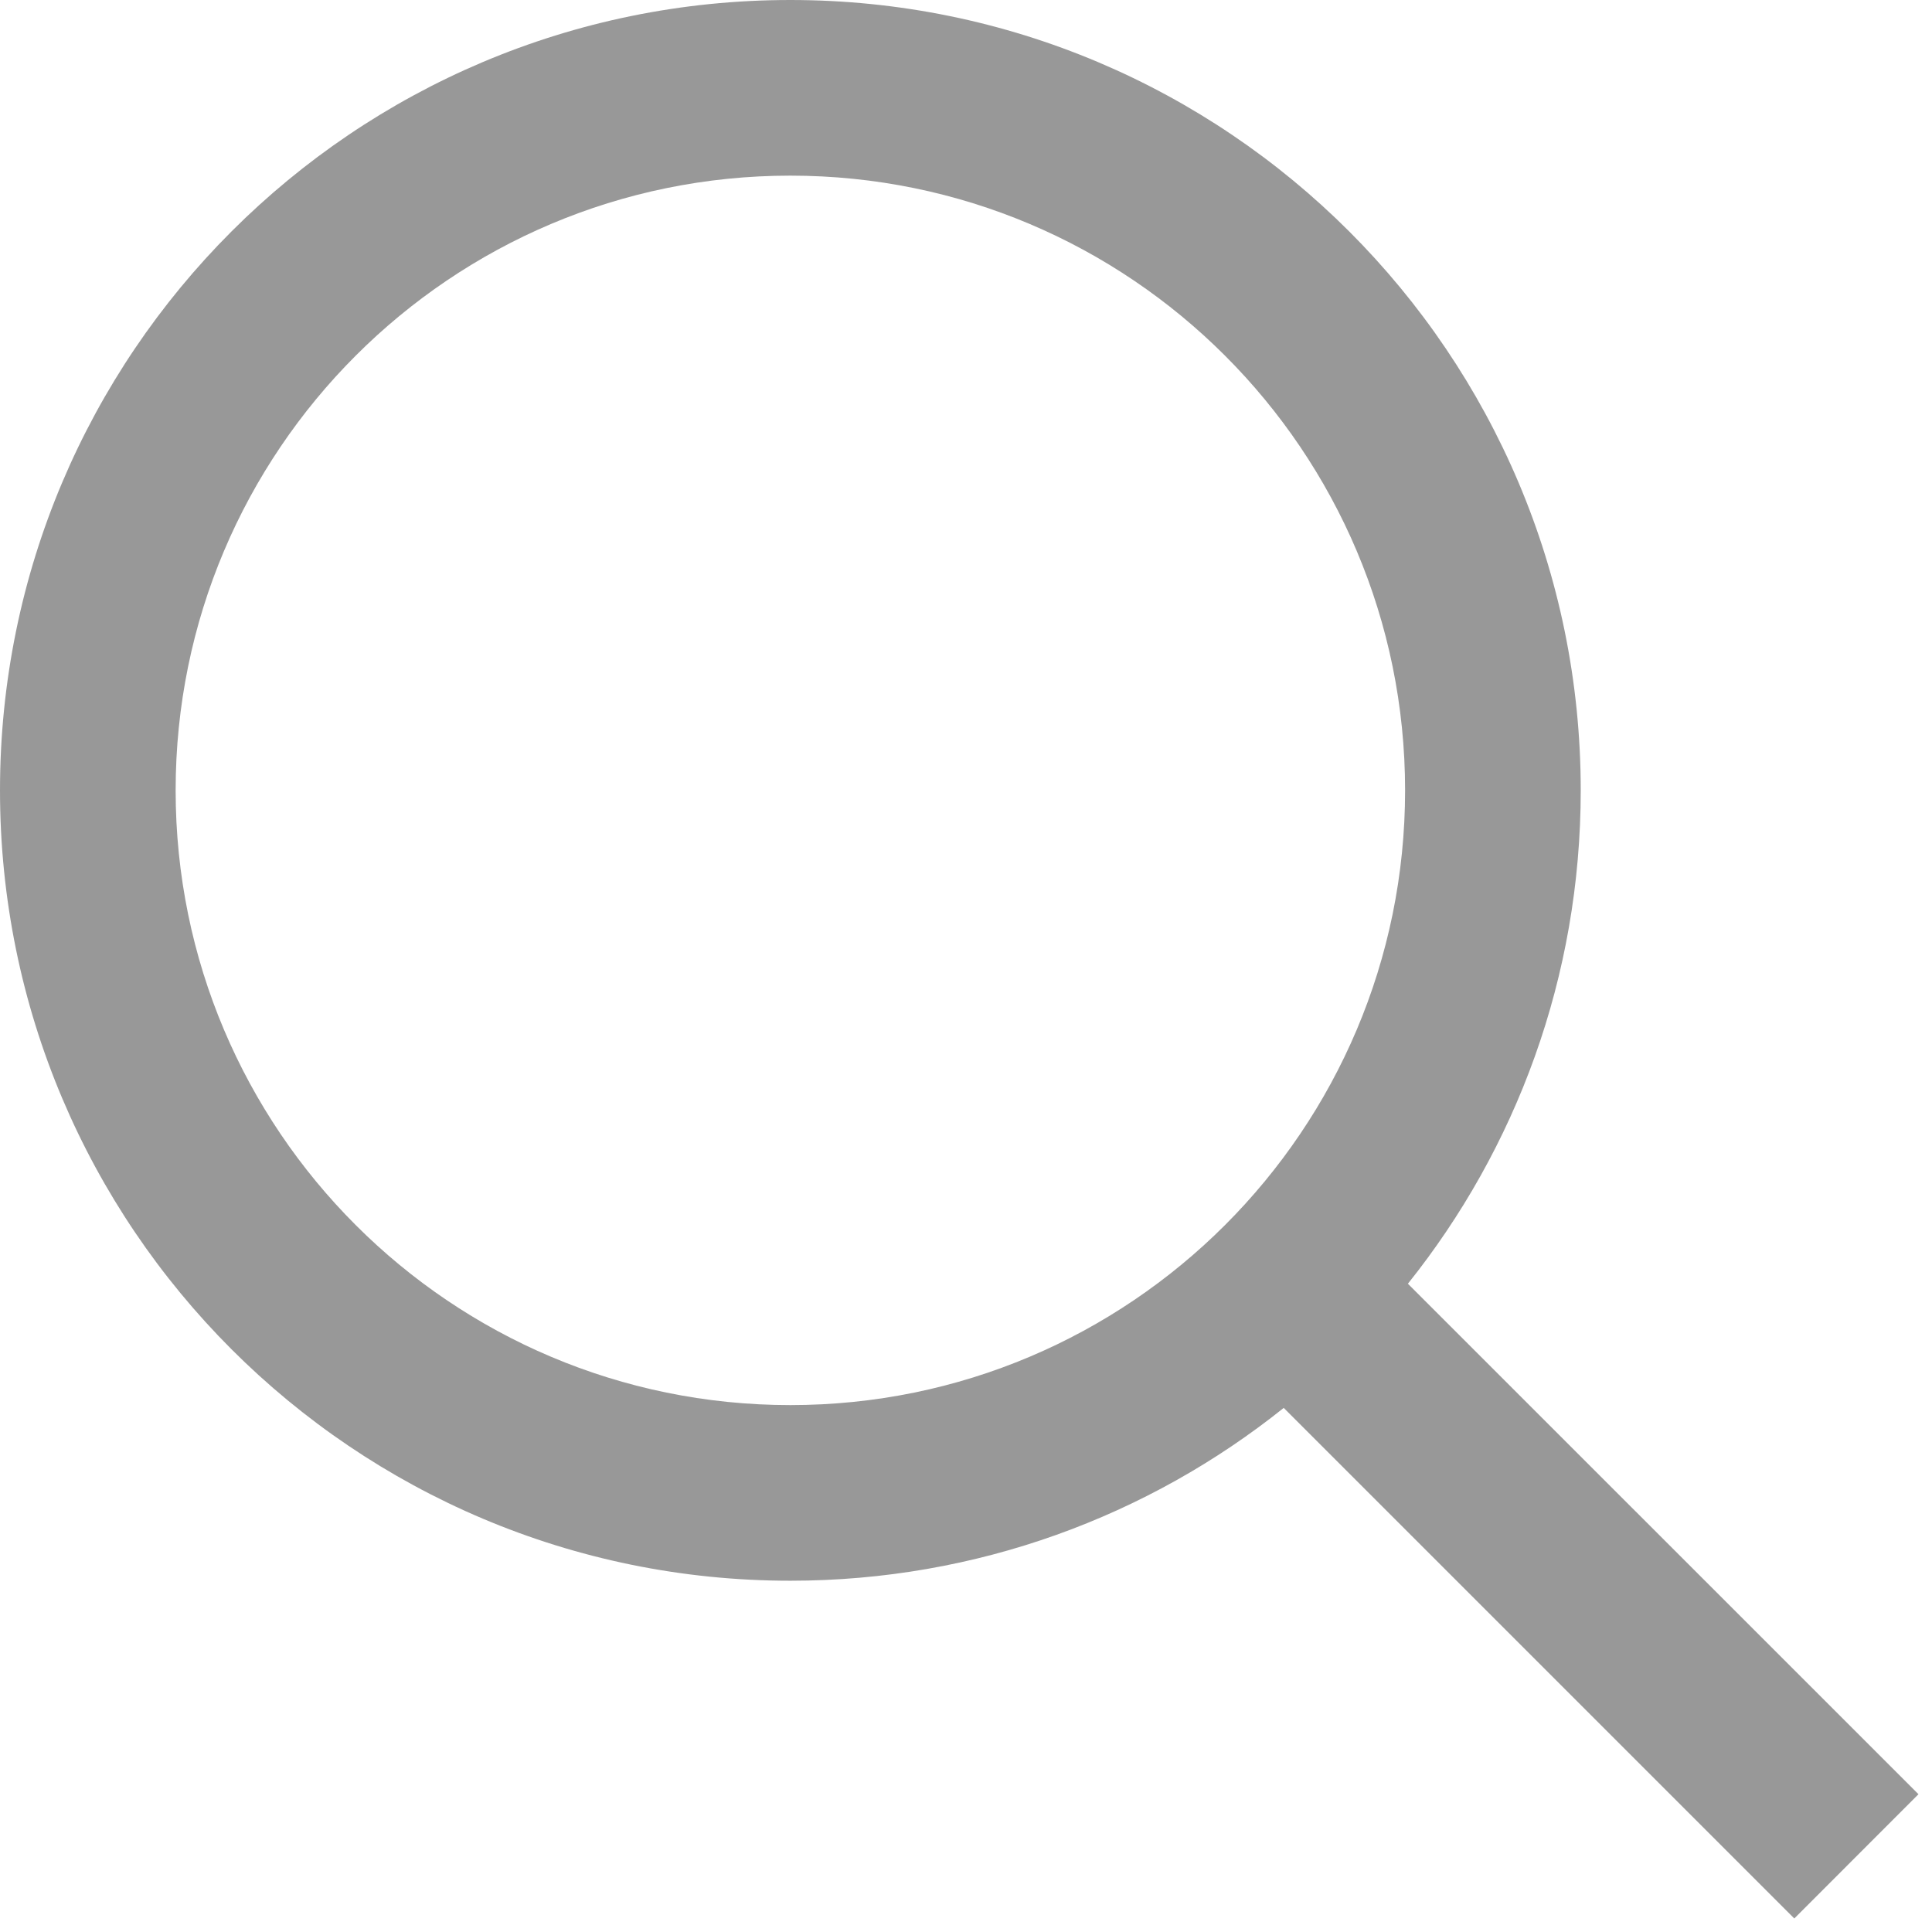
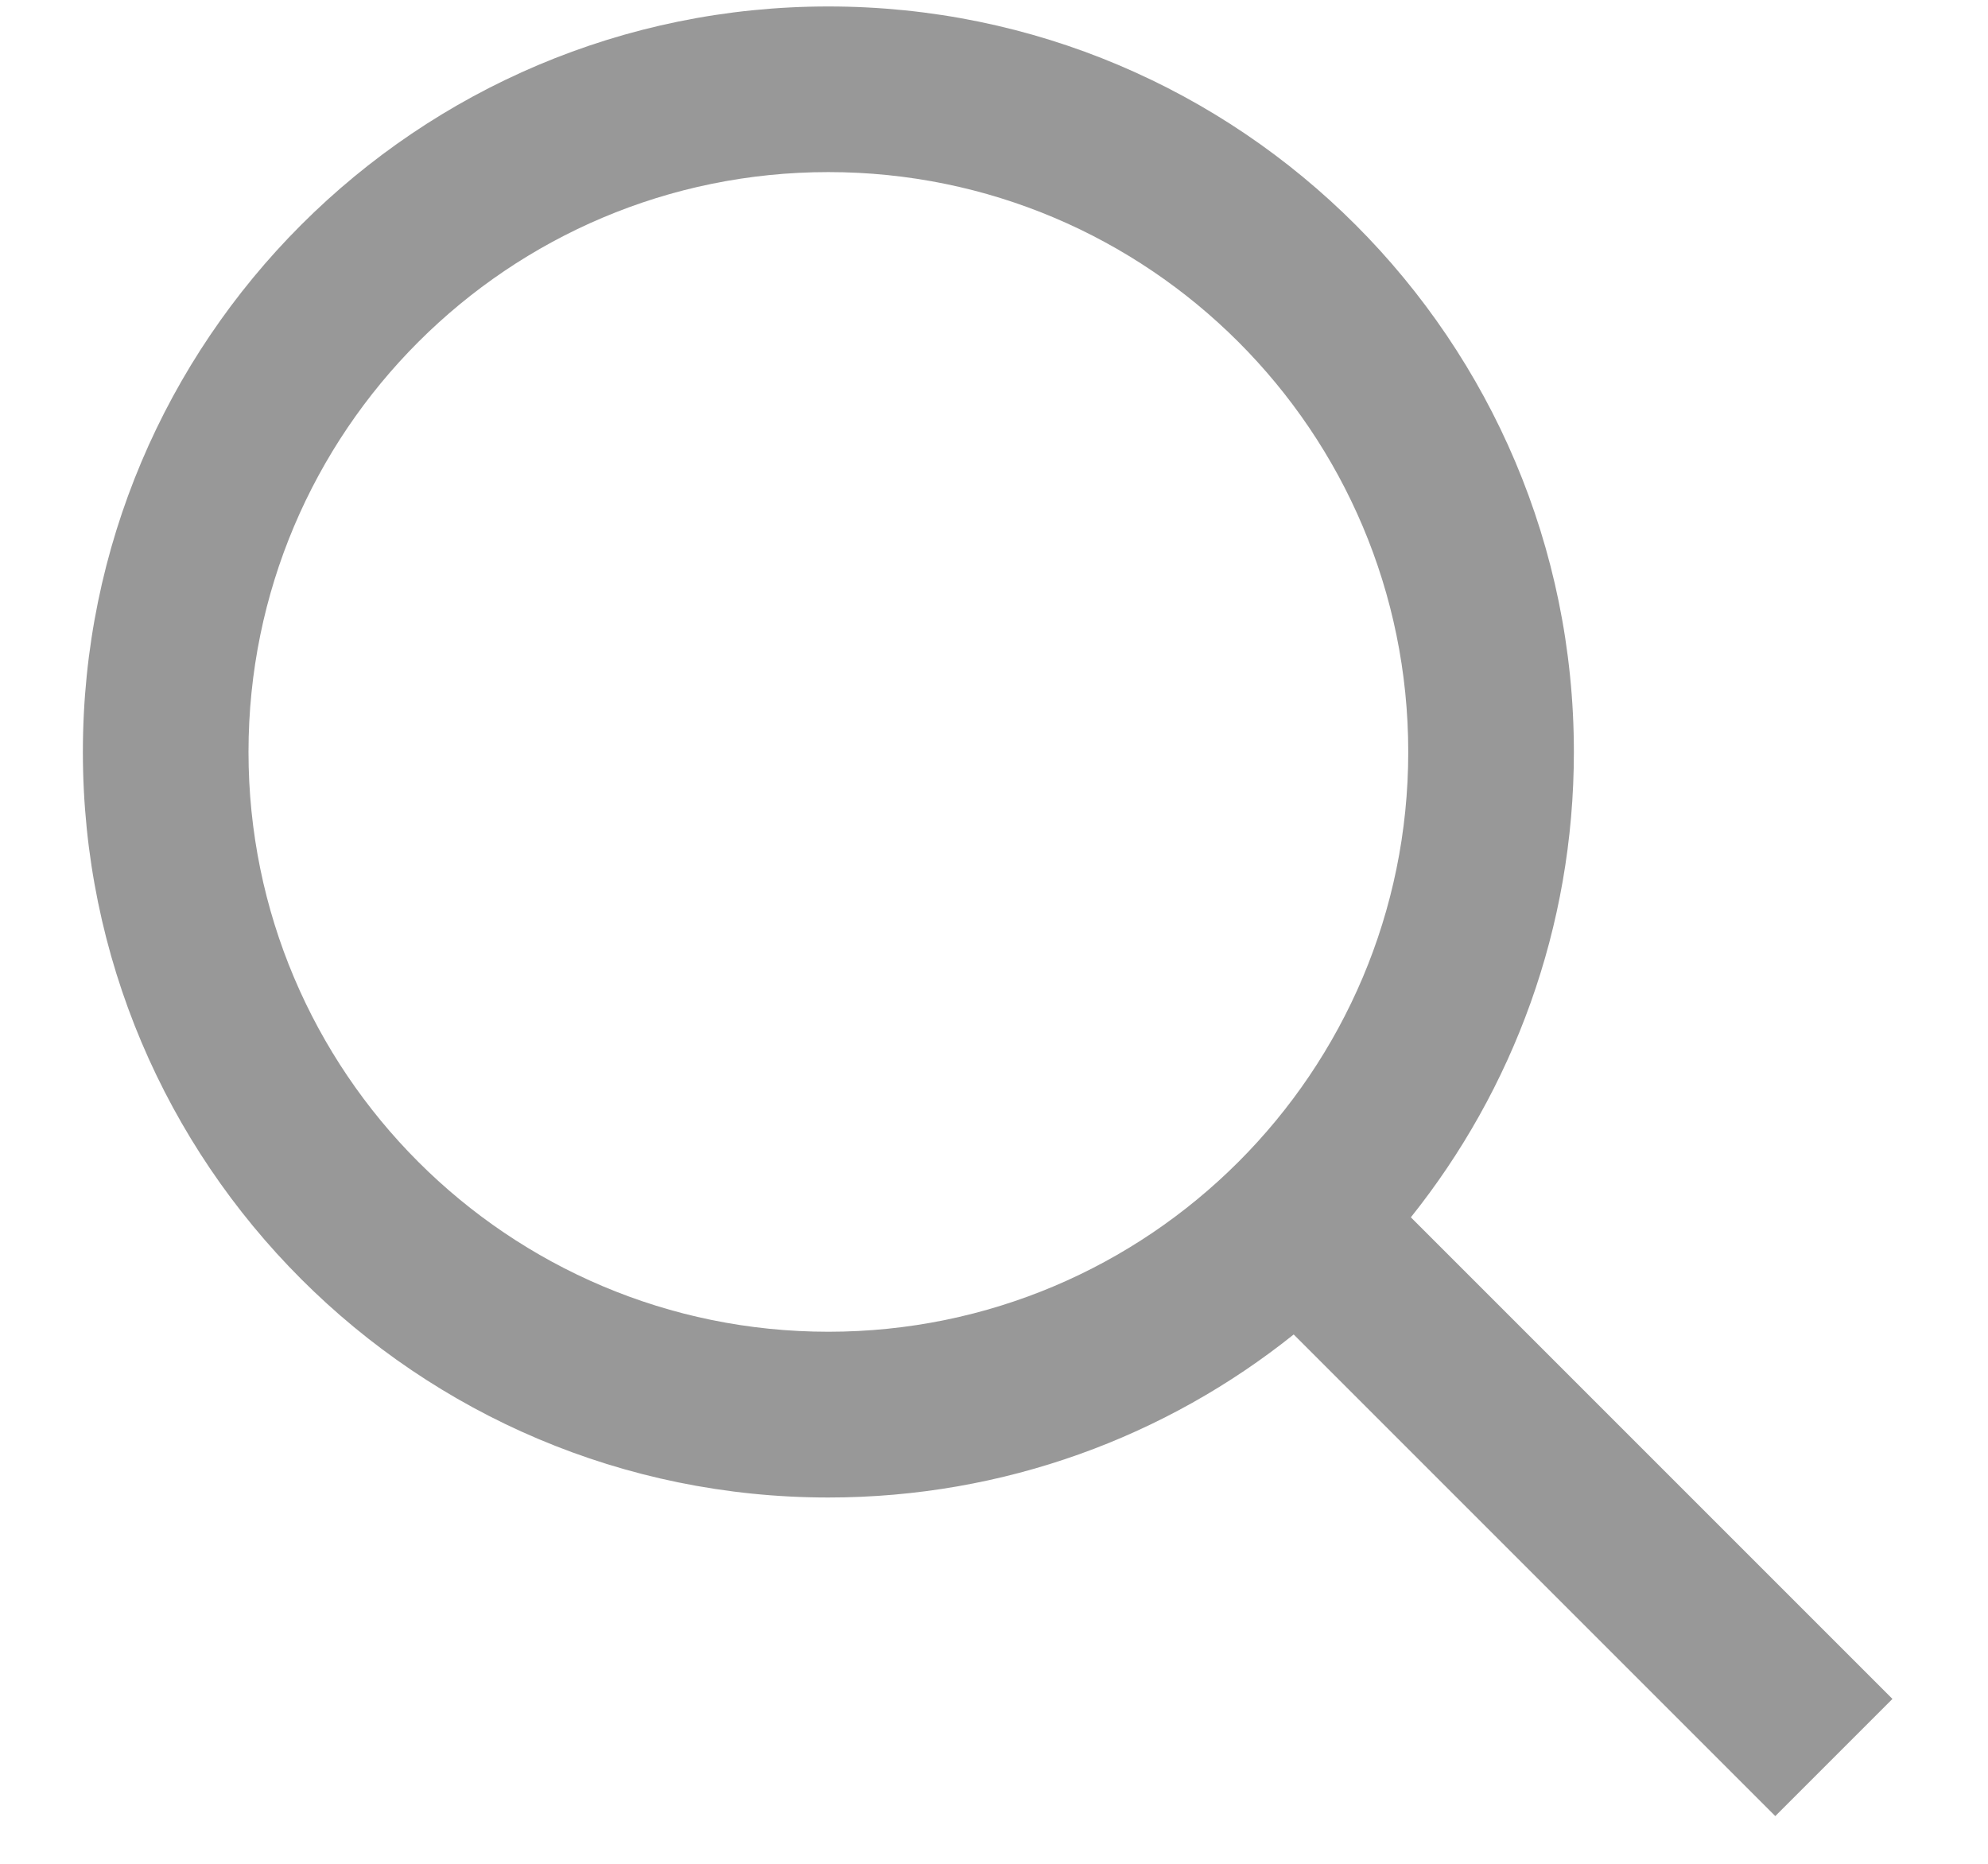
- <svg xmlns="http://www.w3.org/2000/svg" width="22" height="22" viewBox="0 0 22 22" fill="none">
-   <path fill-rule="evenodd" clip-rule="evenodd" d="M16 9C16 12.866 12.866 16 9 16C5.134 16 2 12.866 2 9C2 5.134 5.134 2 9 2C12.866 2 16 5.134 16 9ZM14.618 16.032C13.078 17.264 11.125 18 9 18C4.029 18 0 13.971 0 9C0 4.029 4.029 0 9 0C13.971 0 18 4.029 18 9C18 11.125 17.264 13.078 16.032 14.618L21.846 20.431L20.432 21.846L14.618 16.032Z" fill="#323232" fill-opacity="0.5" />
+ <svg xmlns="http://www.w3.org/2000/svg" width="16" height="15" viewBox="0 0 16 15" fill="none">
+   <path fill-rule="evenodd" clip-rule="evenodd" d="M11.334 6.052C11.334 8.629 9.244 10.718 6.667 10.718C4.09 10.718 2 8.629 2 6.052C2 3.474 4.09 1.385 6.667 1.385C9.244 1.385 11.334 3.474 11.334 6.052ZM10.412 10.74C9.386 11.561 8.084 12.052 6.667 12.052C3.353 12.052 0.667 9.365 0.667 6.052C0.667 2.738 3.353 0.052 6.667 0.052C9.981 0.052 12.667 2.738 12.667 6.052C12.667 7.468 12.176 8.77 11.355 9.797L15.231 13.673L14.288 14.616L10.412 10.74Z" fill="#323232" fill-opacity="0.5" />
</svg>
